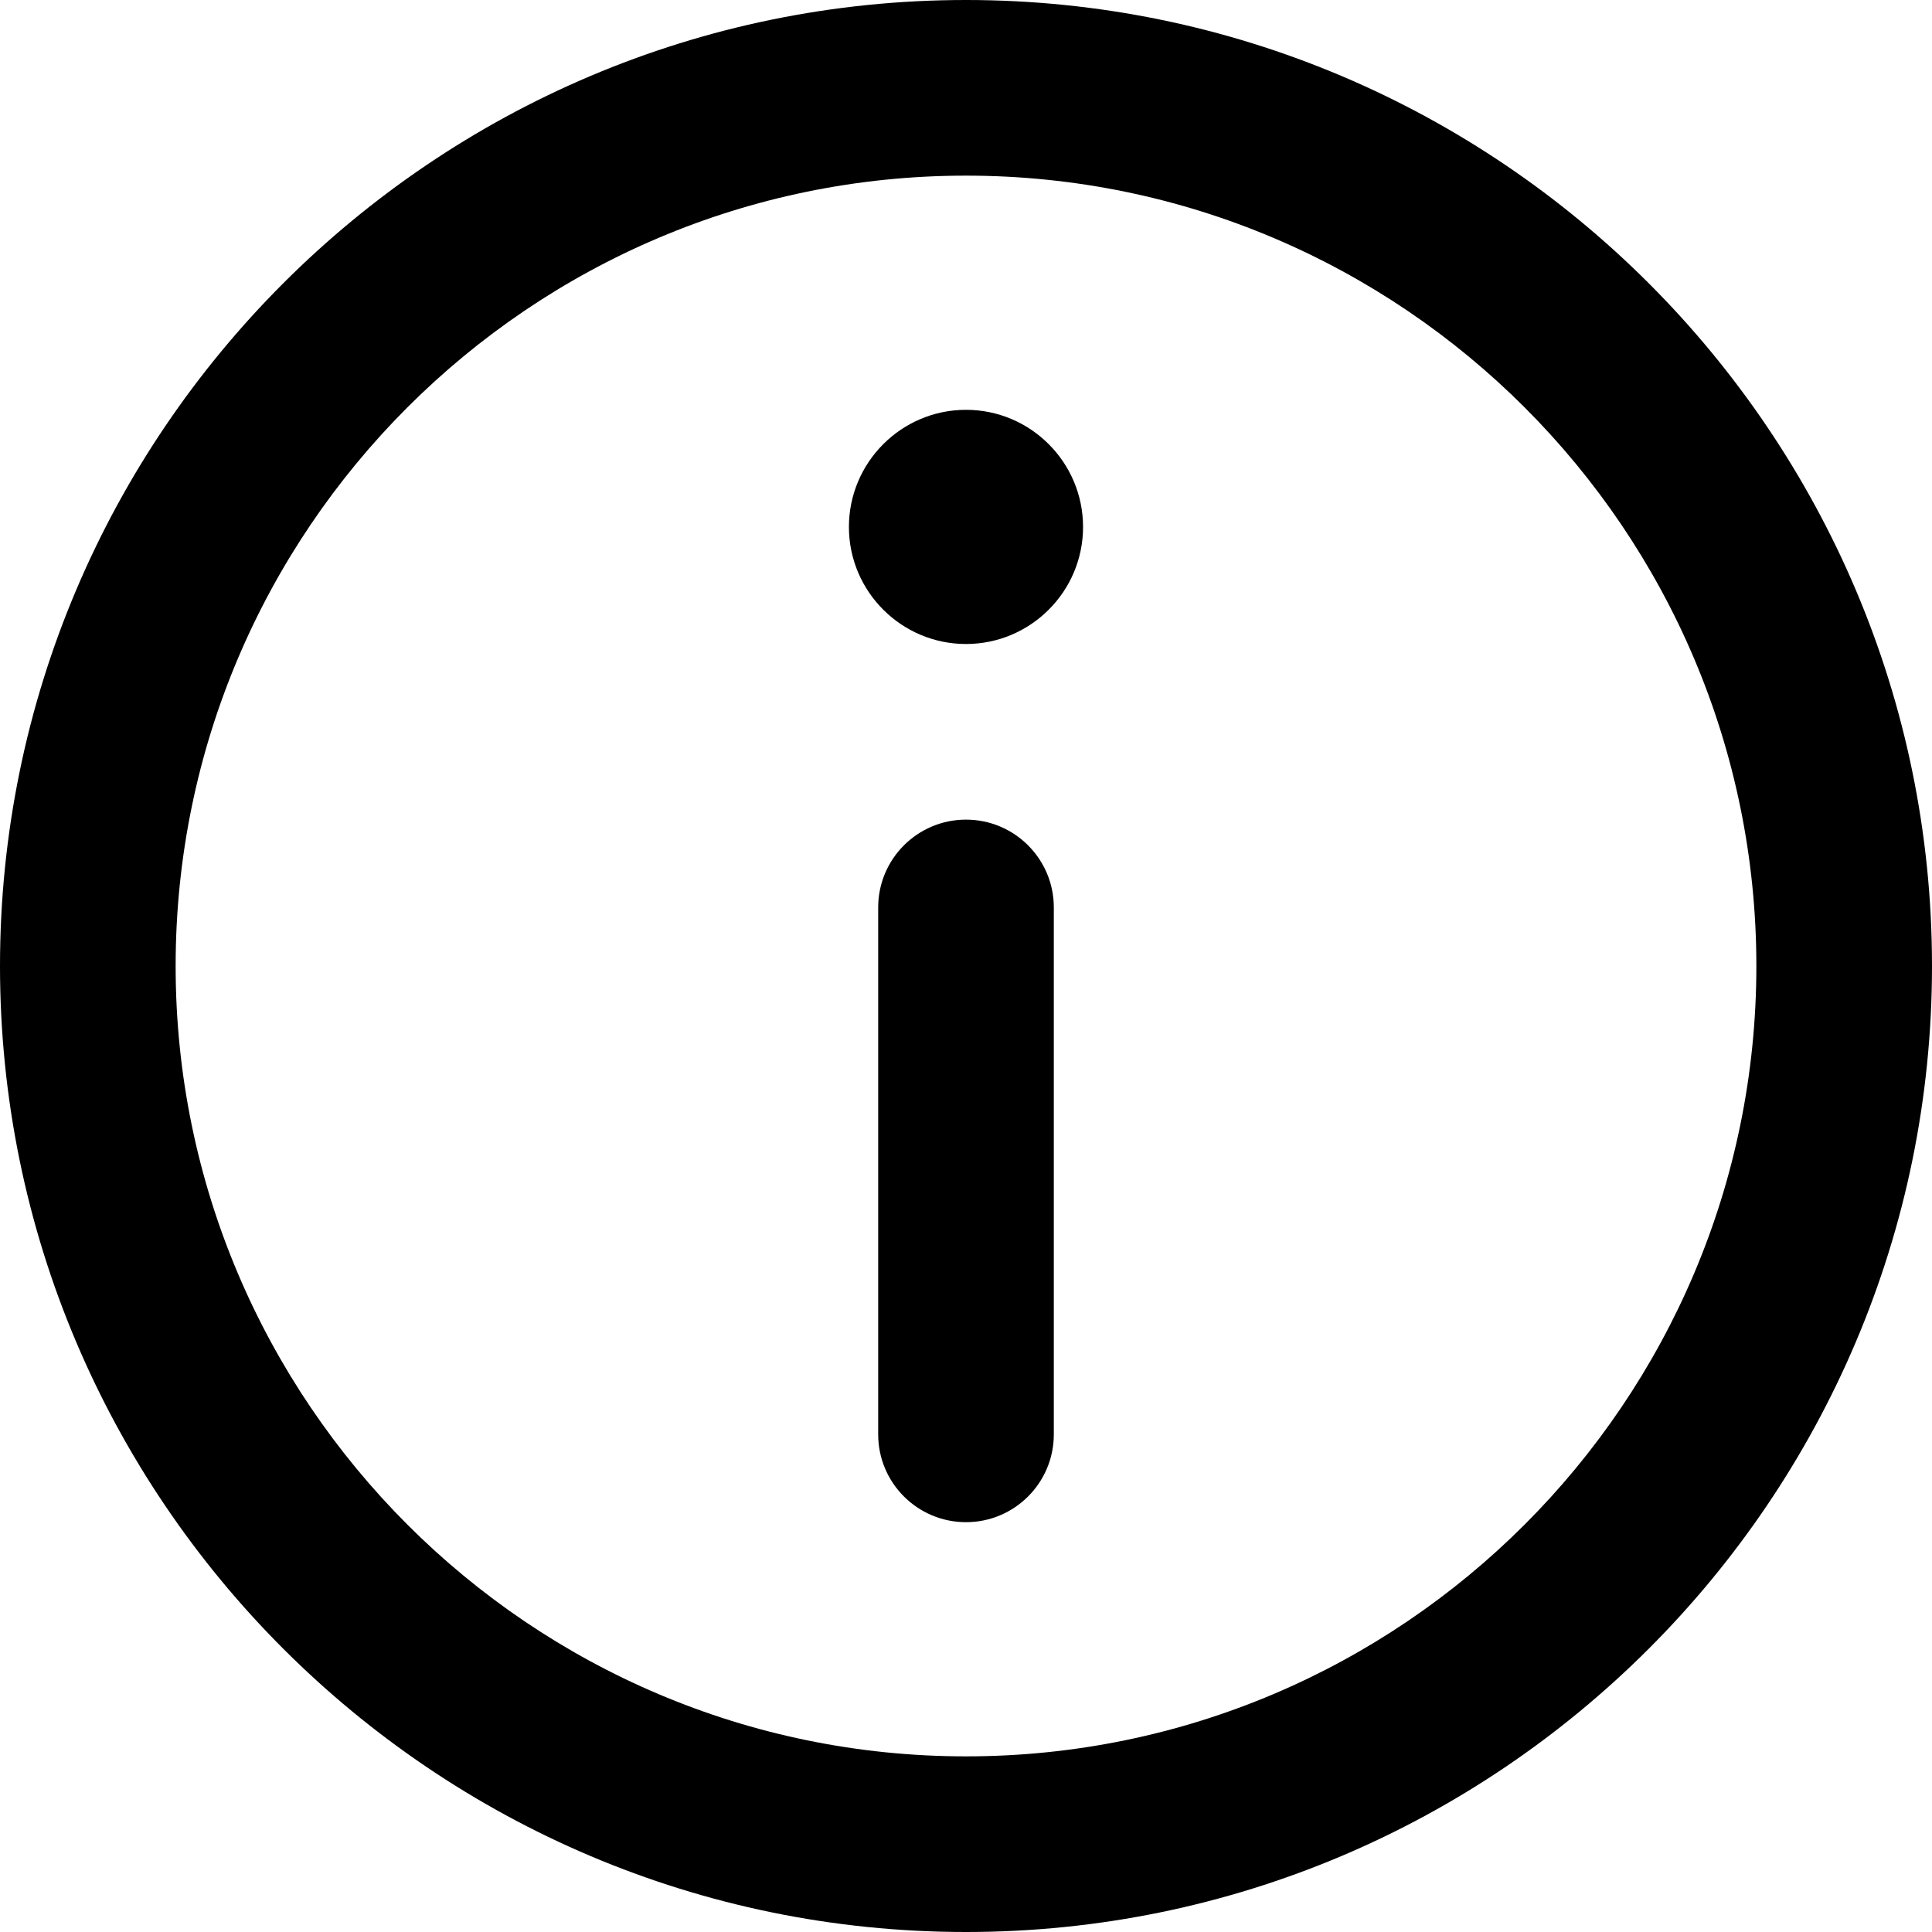
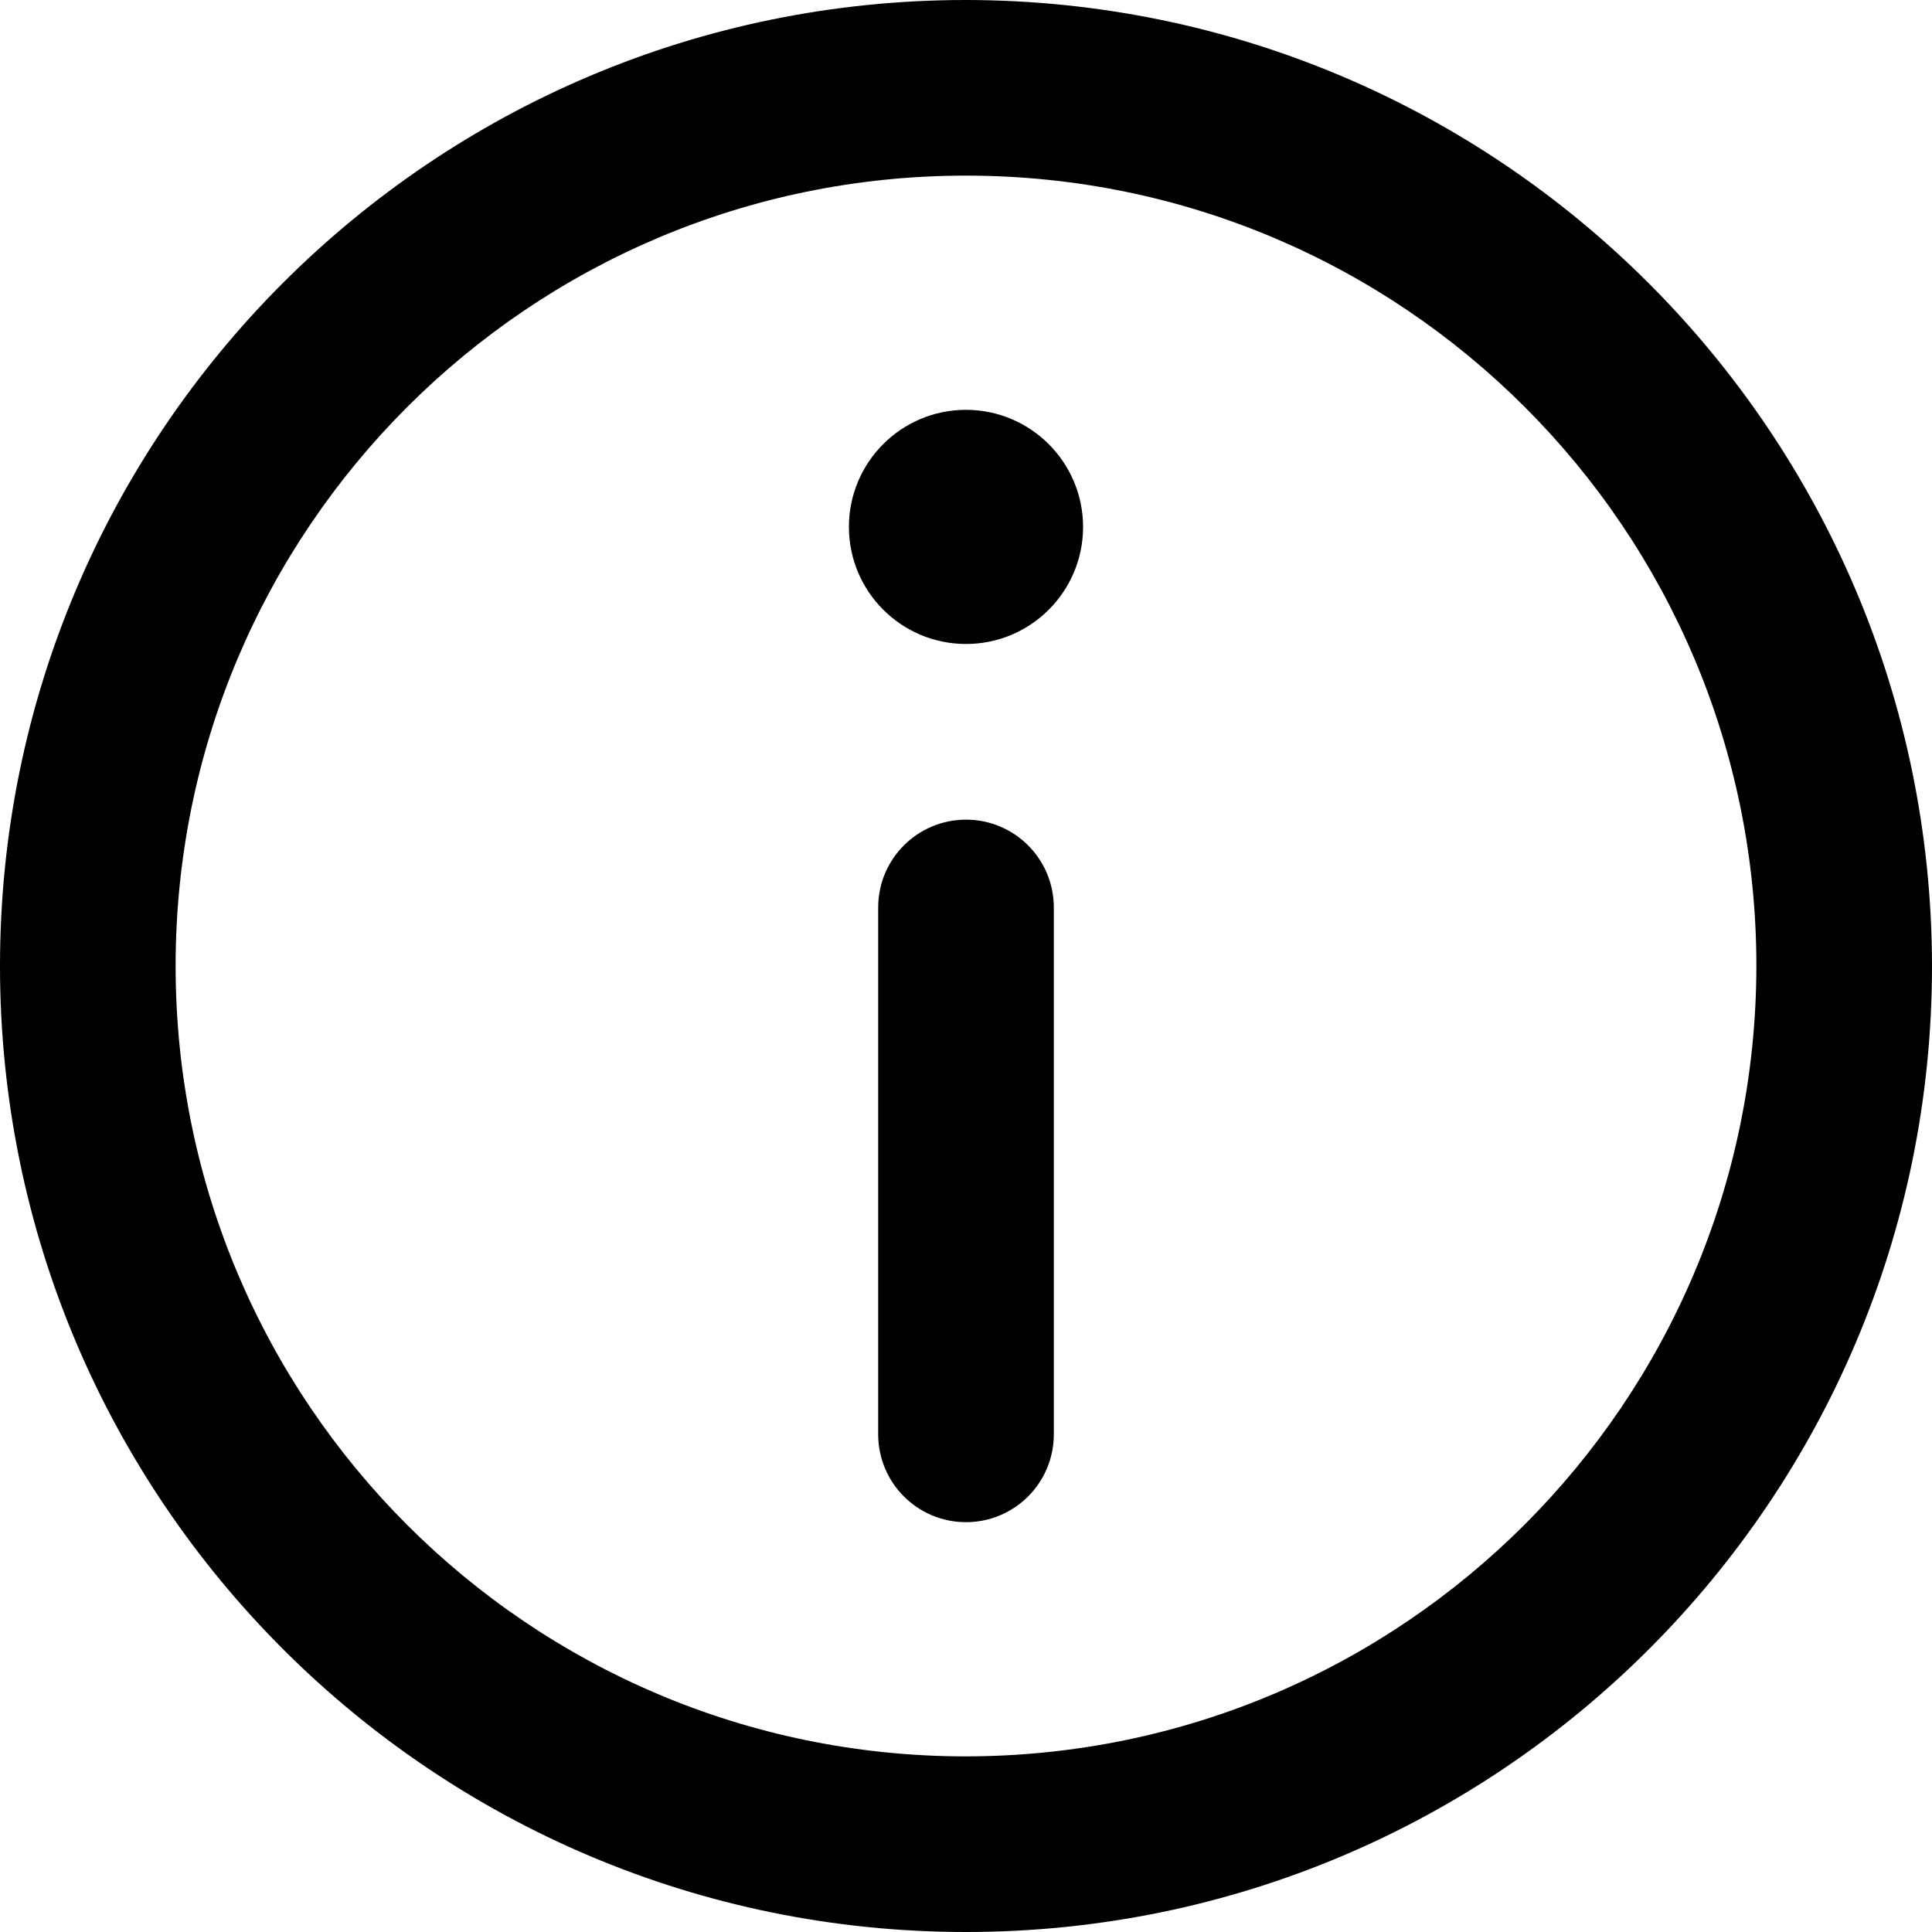
- <svg xmlns="http://www.w3.org/2000/svg" version="1.1" id="Capa_1" x="0px" y="0px" viewBox="0 0 330 330" style="enable-background:new 0 0 330 330;" xml:space="preserve">
+ <svg xmlns="http://www.w3.org/2000/svg" id="Capa_1" data-name="Capa 1" width="40" height="40" viewBox="0 0 40 40">
  <g>
-     <path d="M165,0C74.019,0,0,74.02,0,165.001C0,255.982,74.019,330,165,330s165-74.018,165-164.999C330,74.02,255.981,0,165,0z    M165,300c-74.44,0-135-60.56-135-134.999C30,90.562,90.56,30,165,30s135,60.562,135,135.001C300,239.44,239.439,300,165,300z" />
-     <path d="M164.998,70c-11.026,0-19.996,8.976-19.996,20.009c0,11.023,8.97,19.991,19.996,19.991   c11.026,0,19.996-8.968,19.996-19.991C184.994,78.976,176.024,70,164.998,70z" />
-     <path d="M165,140c-8.284,0-15,6.716-15,15v90c0,8.284,6.716,15,15,15c8.284,0,15-6.716,15-15v-90C180,146.716,173.284,140,165,140z   " />
+     <path d="M24,3.679a20,20,0,1,0,20,20A20.023,20.023,0,0,0,24,3.679Zm0,36.364A16.364,16.364,0,1,1,40.364,23.679,16.383,16.383,0,0,1,24,40.043Z" transform="translate(-4 -3.679)" />
+     <path d="M24,12.164a2.424,2.424,0,1,0,2.424,2.425A2.427,2.427,0,0,0,24,12.164Z" transform="translate(-4 -3.679)" />
+     <path d="M24,20.649a1.818,1.818,0,0,0-1.818,1.818V33.376a1.818,1.818,0,0,0,3.636,0V22.467A1.818,1.818,0,0,0,24,20.649Z" transform="translate(-4 -3.679)" />
  </g>
-   <g>
- </g>
-   <g>
- </g>
-   <g>
- </g>
-   <g>
- </g>
-   <g>
- </g>
-   <g>
- </g>
-   <g>
- </g>
-   <g>
- </g>
-   <g>
- </g>
-   <g>
- </g>
-   <g>
- </g>
-   <g>
- </g>
-   <g>
- </g>
-   <g>
- </g>
-   <g>
- </g>
</svg>
